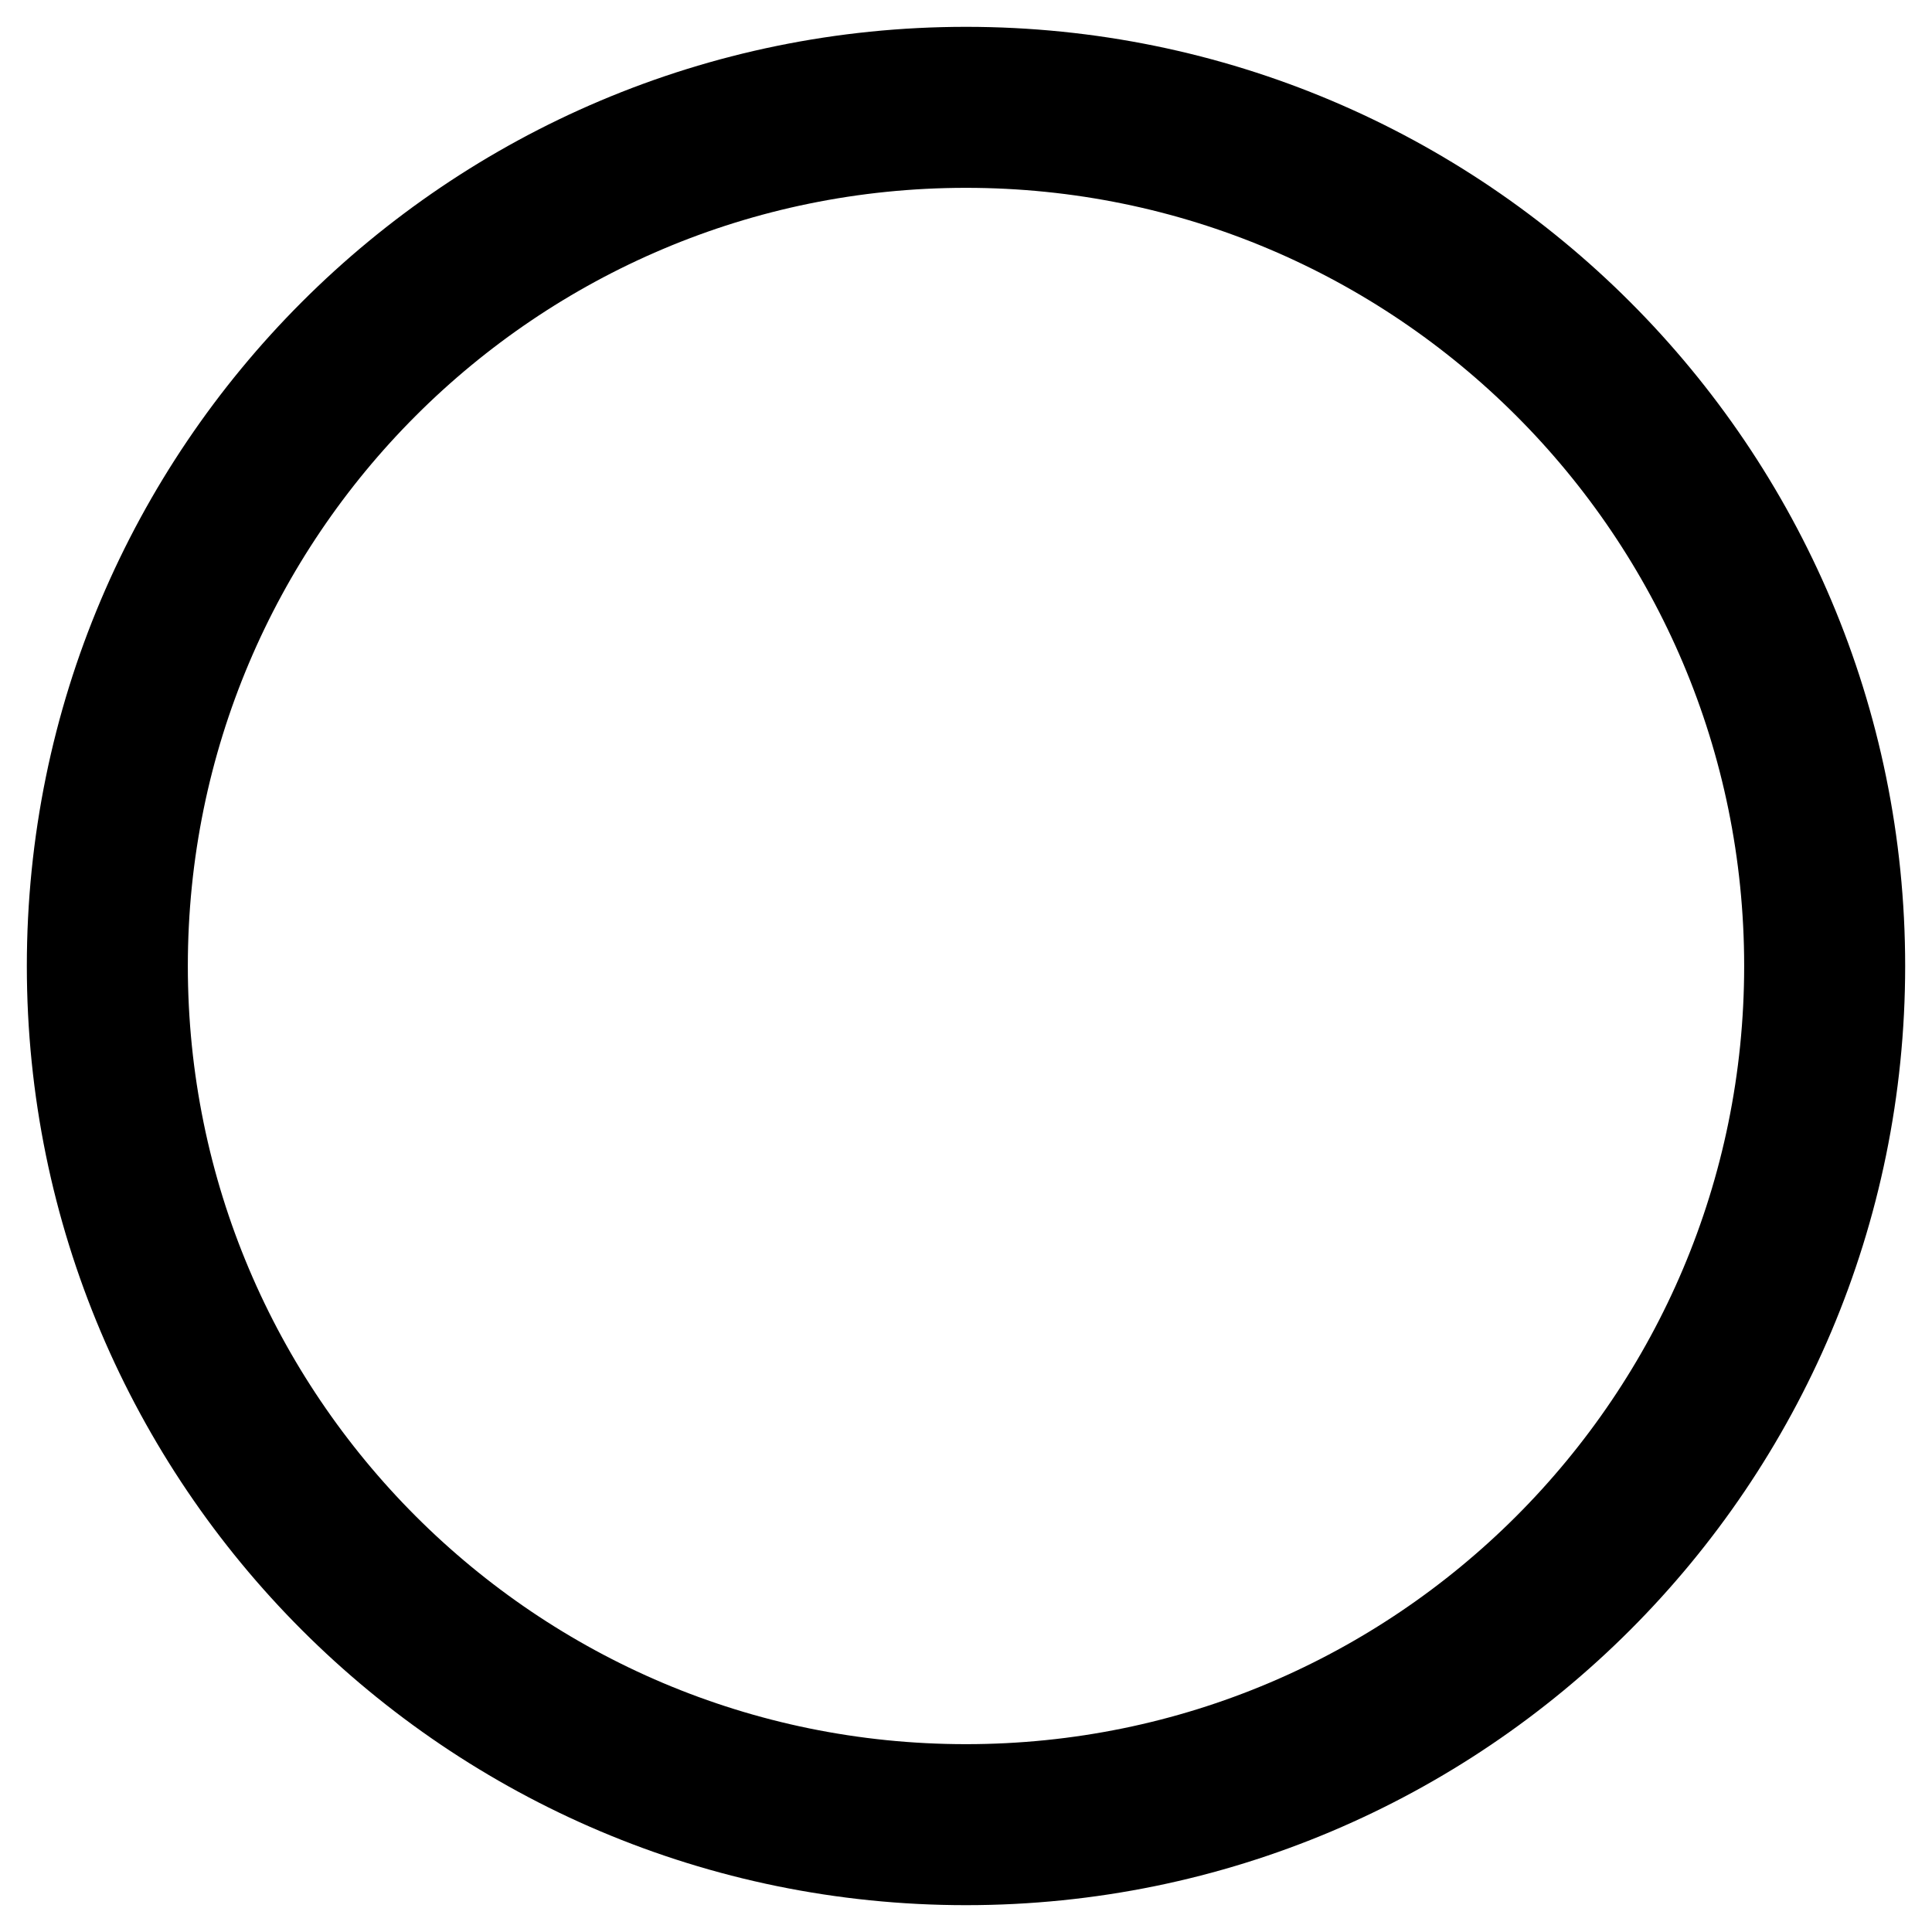
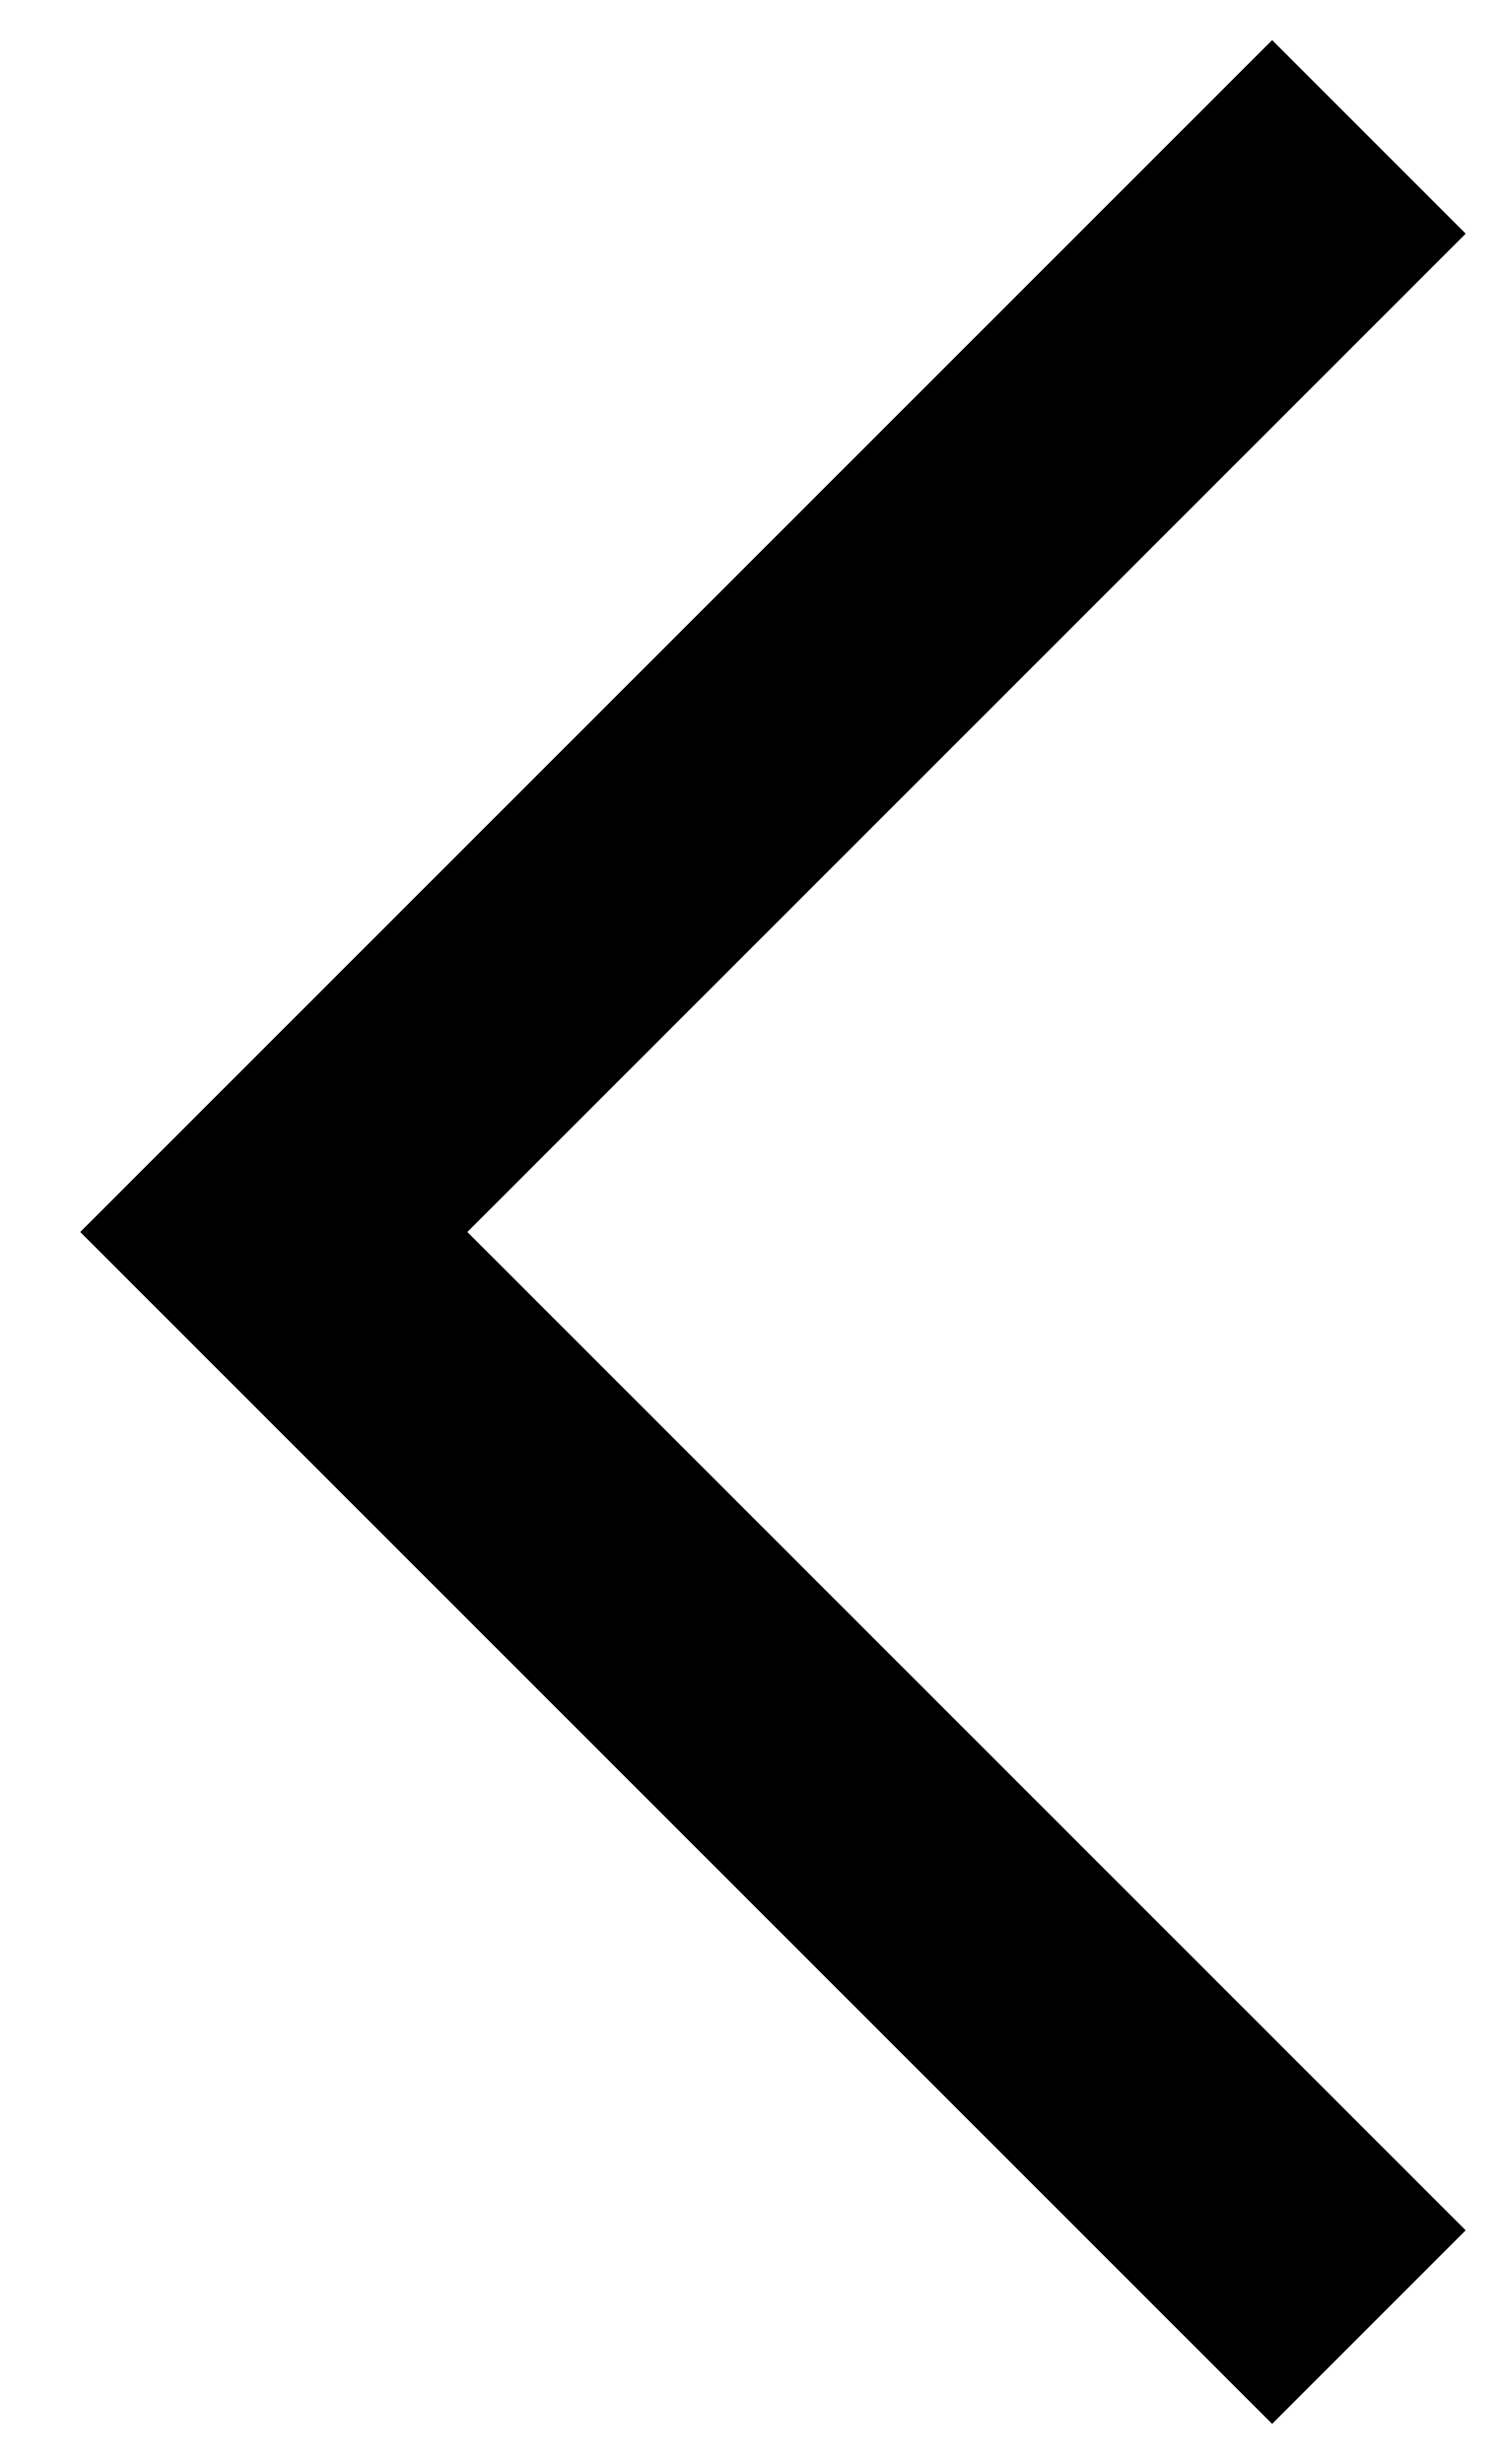
- <svg xmlns="http://www.w3.org/2000/svg" width="18" height="18" viewBox="0 0 18 18" fill="none">
-   <path d="M9 17C13.418 17 17 13.418 17 9C17 4.582 13.418 1 9 1C4.582 1 1 4.582 1 9C1 13.418 4.582 17 9 17Z" stroke="black" stroke-width="1.5" stroke-linecap="round" stroke-linejoin="round" />
+ <svg xmlns="http://www.w3.org/2000/svg" width="11" height="18" viewBox="0 0 11 18" fill="none">
+   <path fill-rule="evenodd" clip-rule="evenodd" d="M3.414 9L10.707 16.293L9.293 17.707L0.586 9L9.293 0.293L10.707 1.707L3.414 9Z" fill="black" />
</svg>
